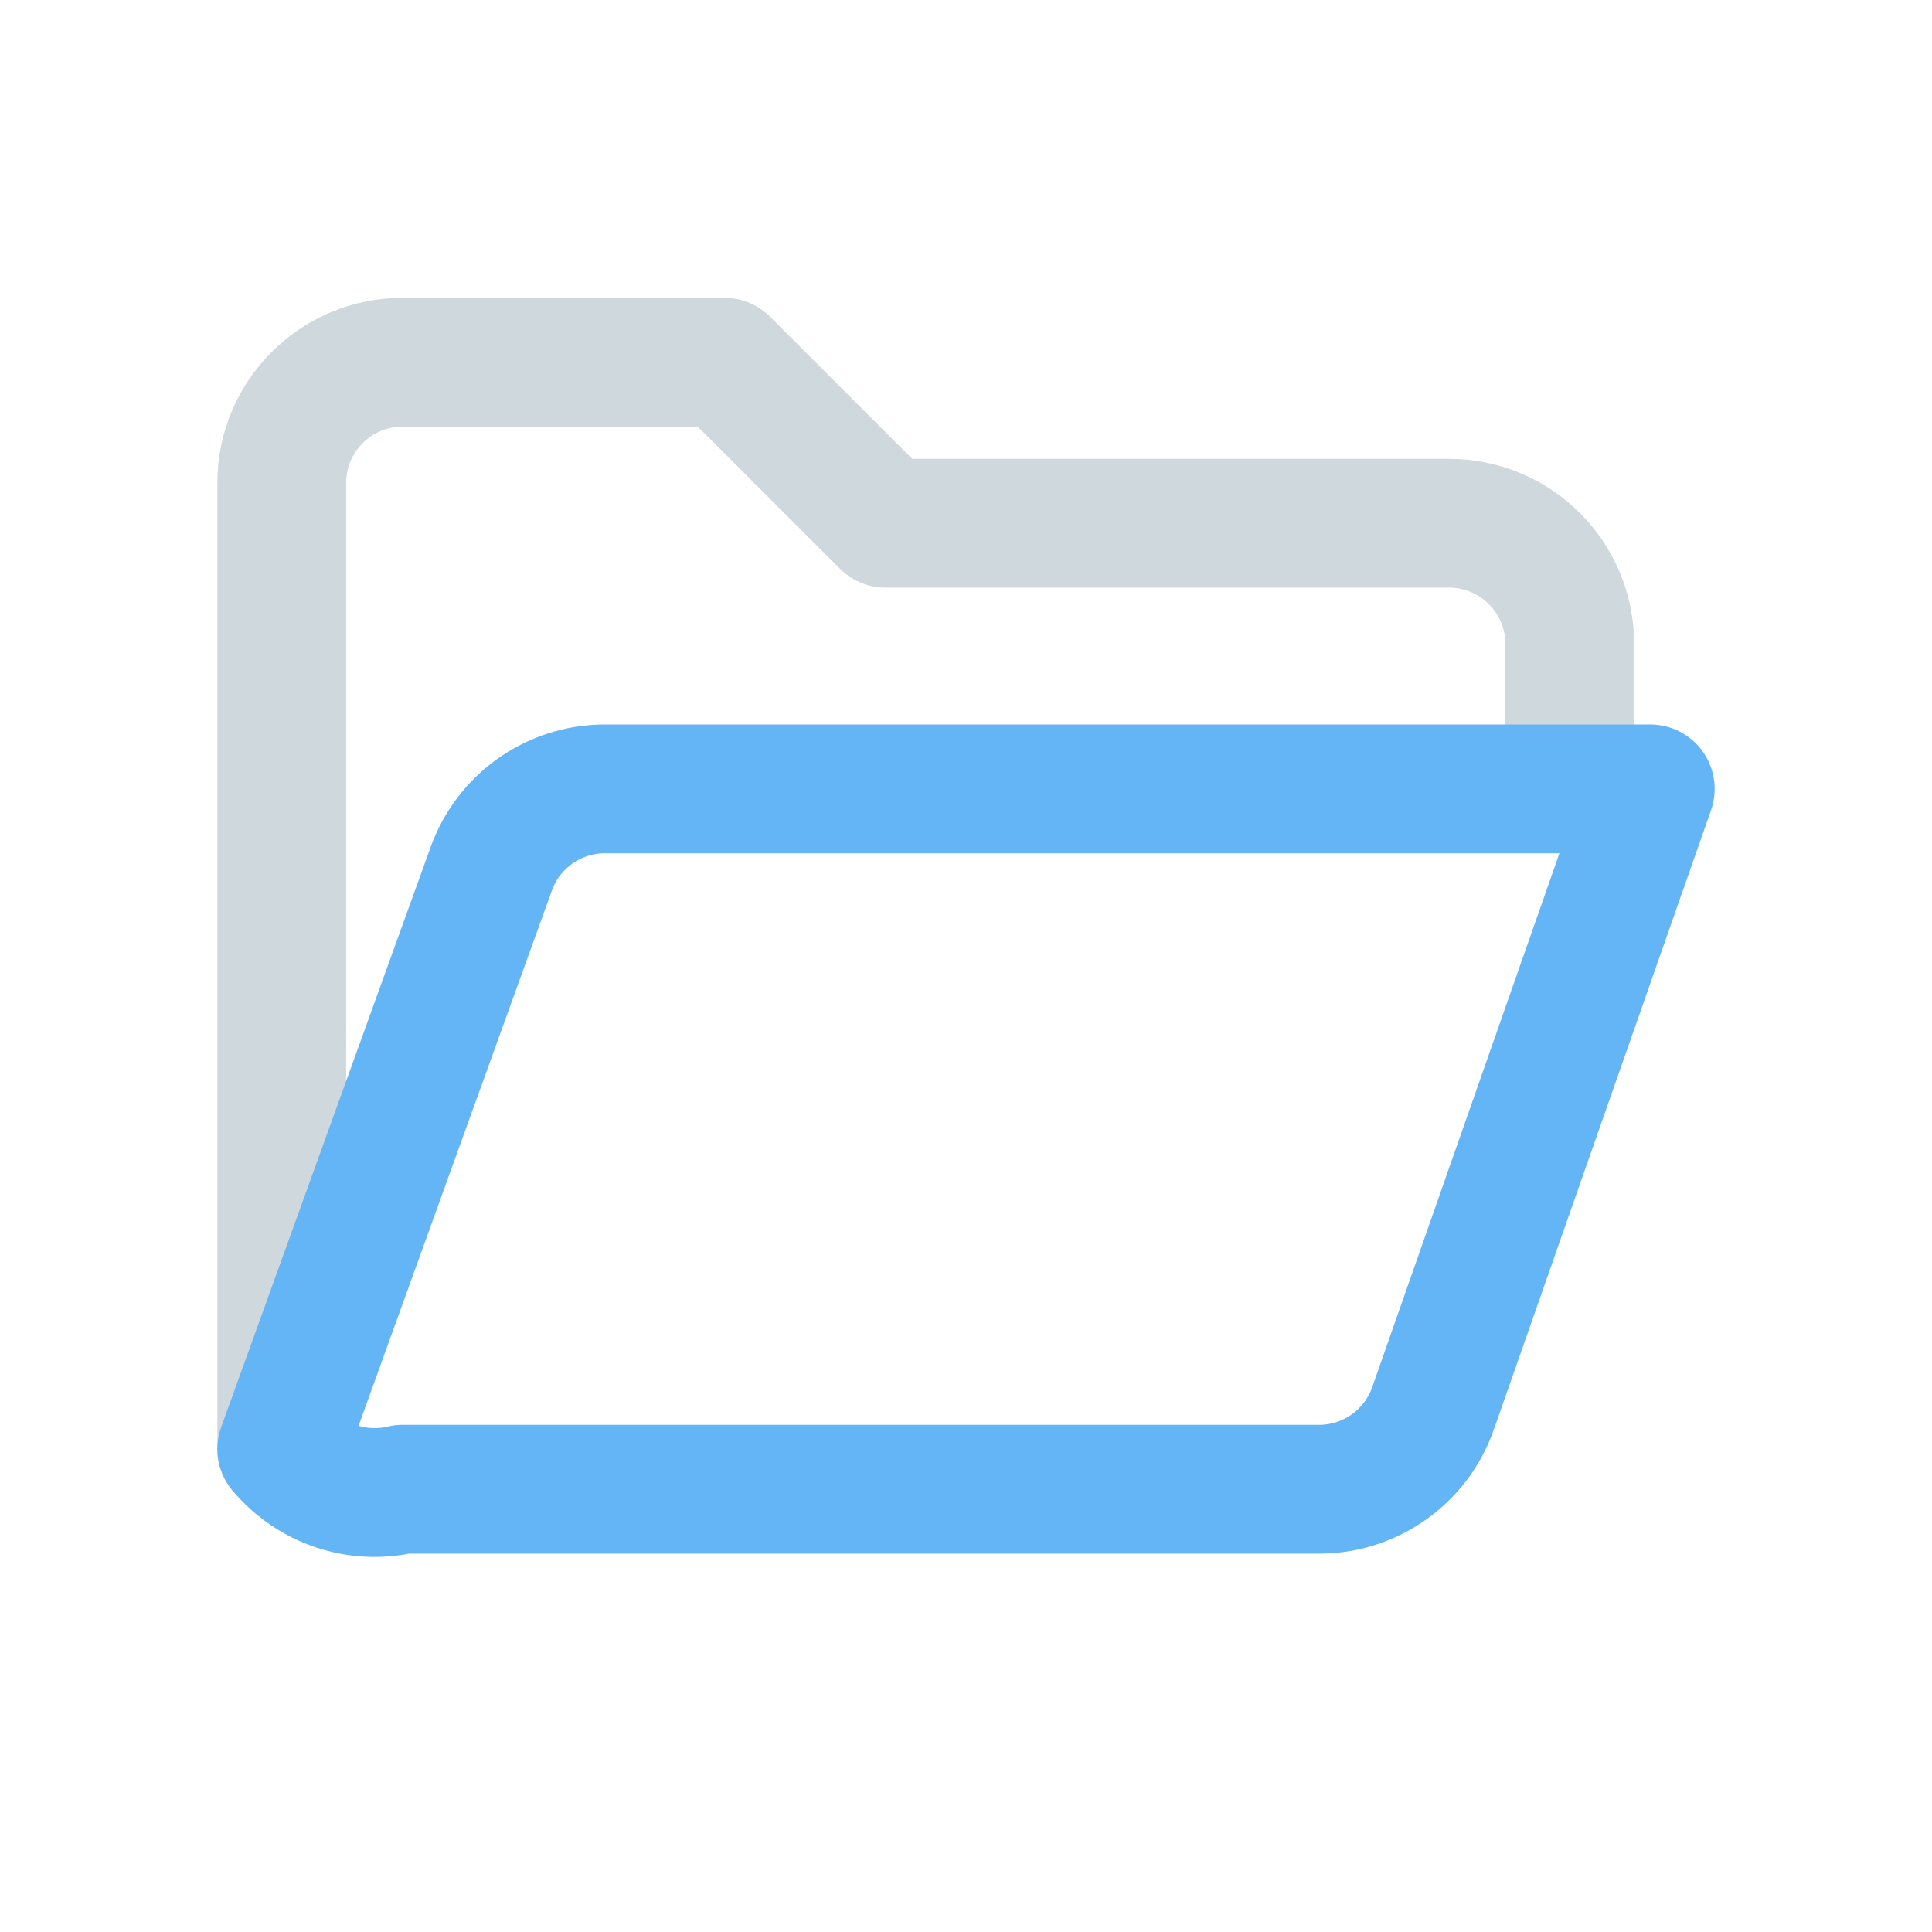
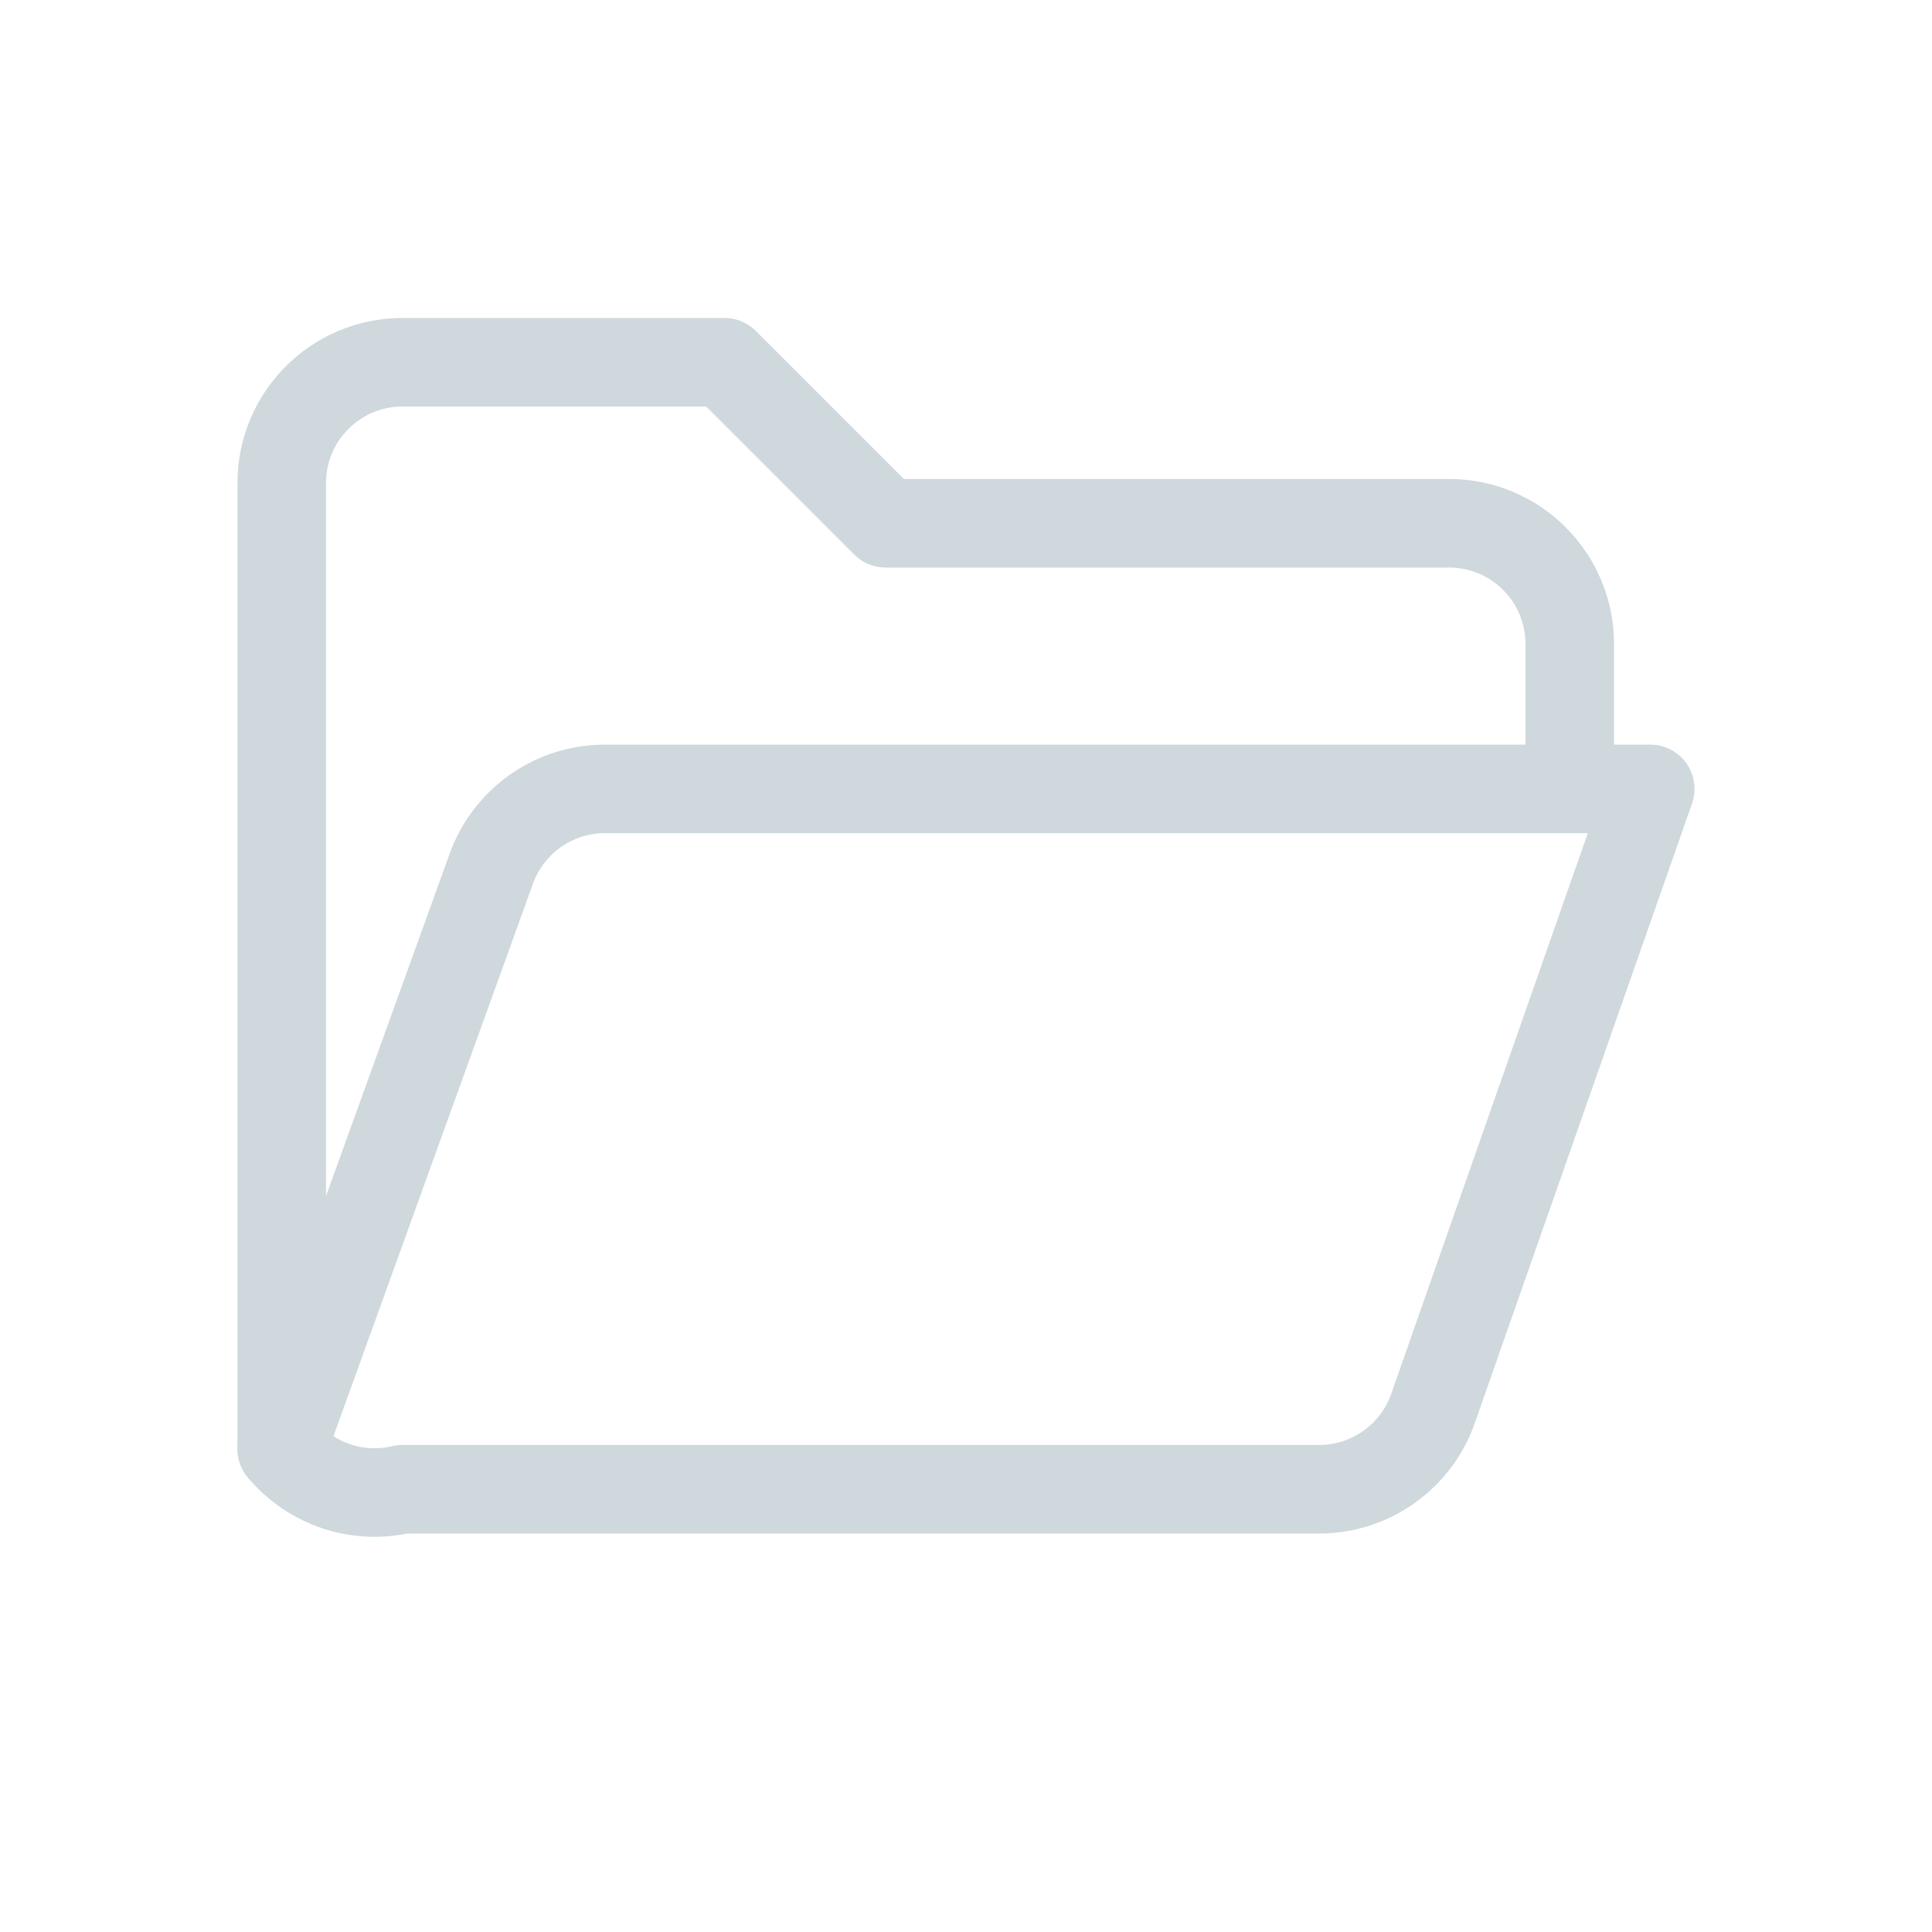
<svg xmlns="http://www.w3.org/2000/svg" width="24" height="24" viewBox="0 0 24 24">
-   <g fill="none" stroke-width="1.6" stroke-linecap="round" stroke-linejoin="round">
+   <g fill="none" stroke-width="1.1" stroke-linecap="round" stroke-linejoin="round">
    <path d="M3.5 18V6a1.5 1.5 0 0 1 1.5-1.5h4l2 2h7a1.5 1.5 0 0 1 1.5 1.5v1.5" stroke="#cfd8dc" />
-     <path d="M3.5 18l2.6-7.2A1.5 1.5 0 0 1 7.5 9.8h13l-2.7 7.7a1.5 1.5 0 0 1-1.4 1H5a1.5 1.5 0 0 1-1.5-.5" stroke="#64b5f6" />
+     <path d="M3.5 18l2.6-7.2A1.5 1.5 0 0 1 7.5 9.8h13l-2.7 7.7a1.5 1.5 0 0 1-1.4 1H5a1.5 1.5 0 0 1-1.5-.5" stroke="#cfd8dc" />
  </g>
</svg>
